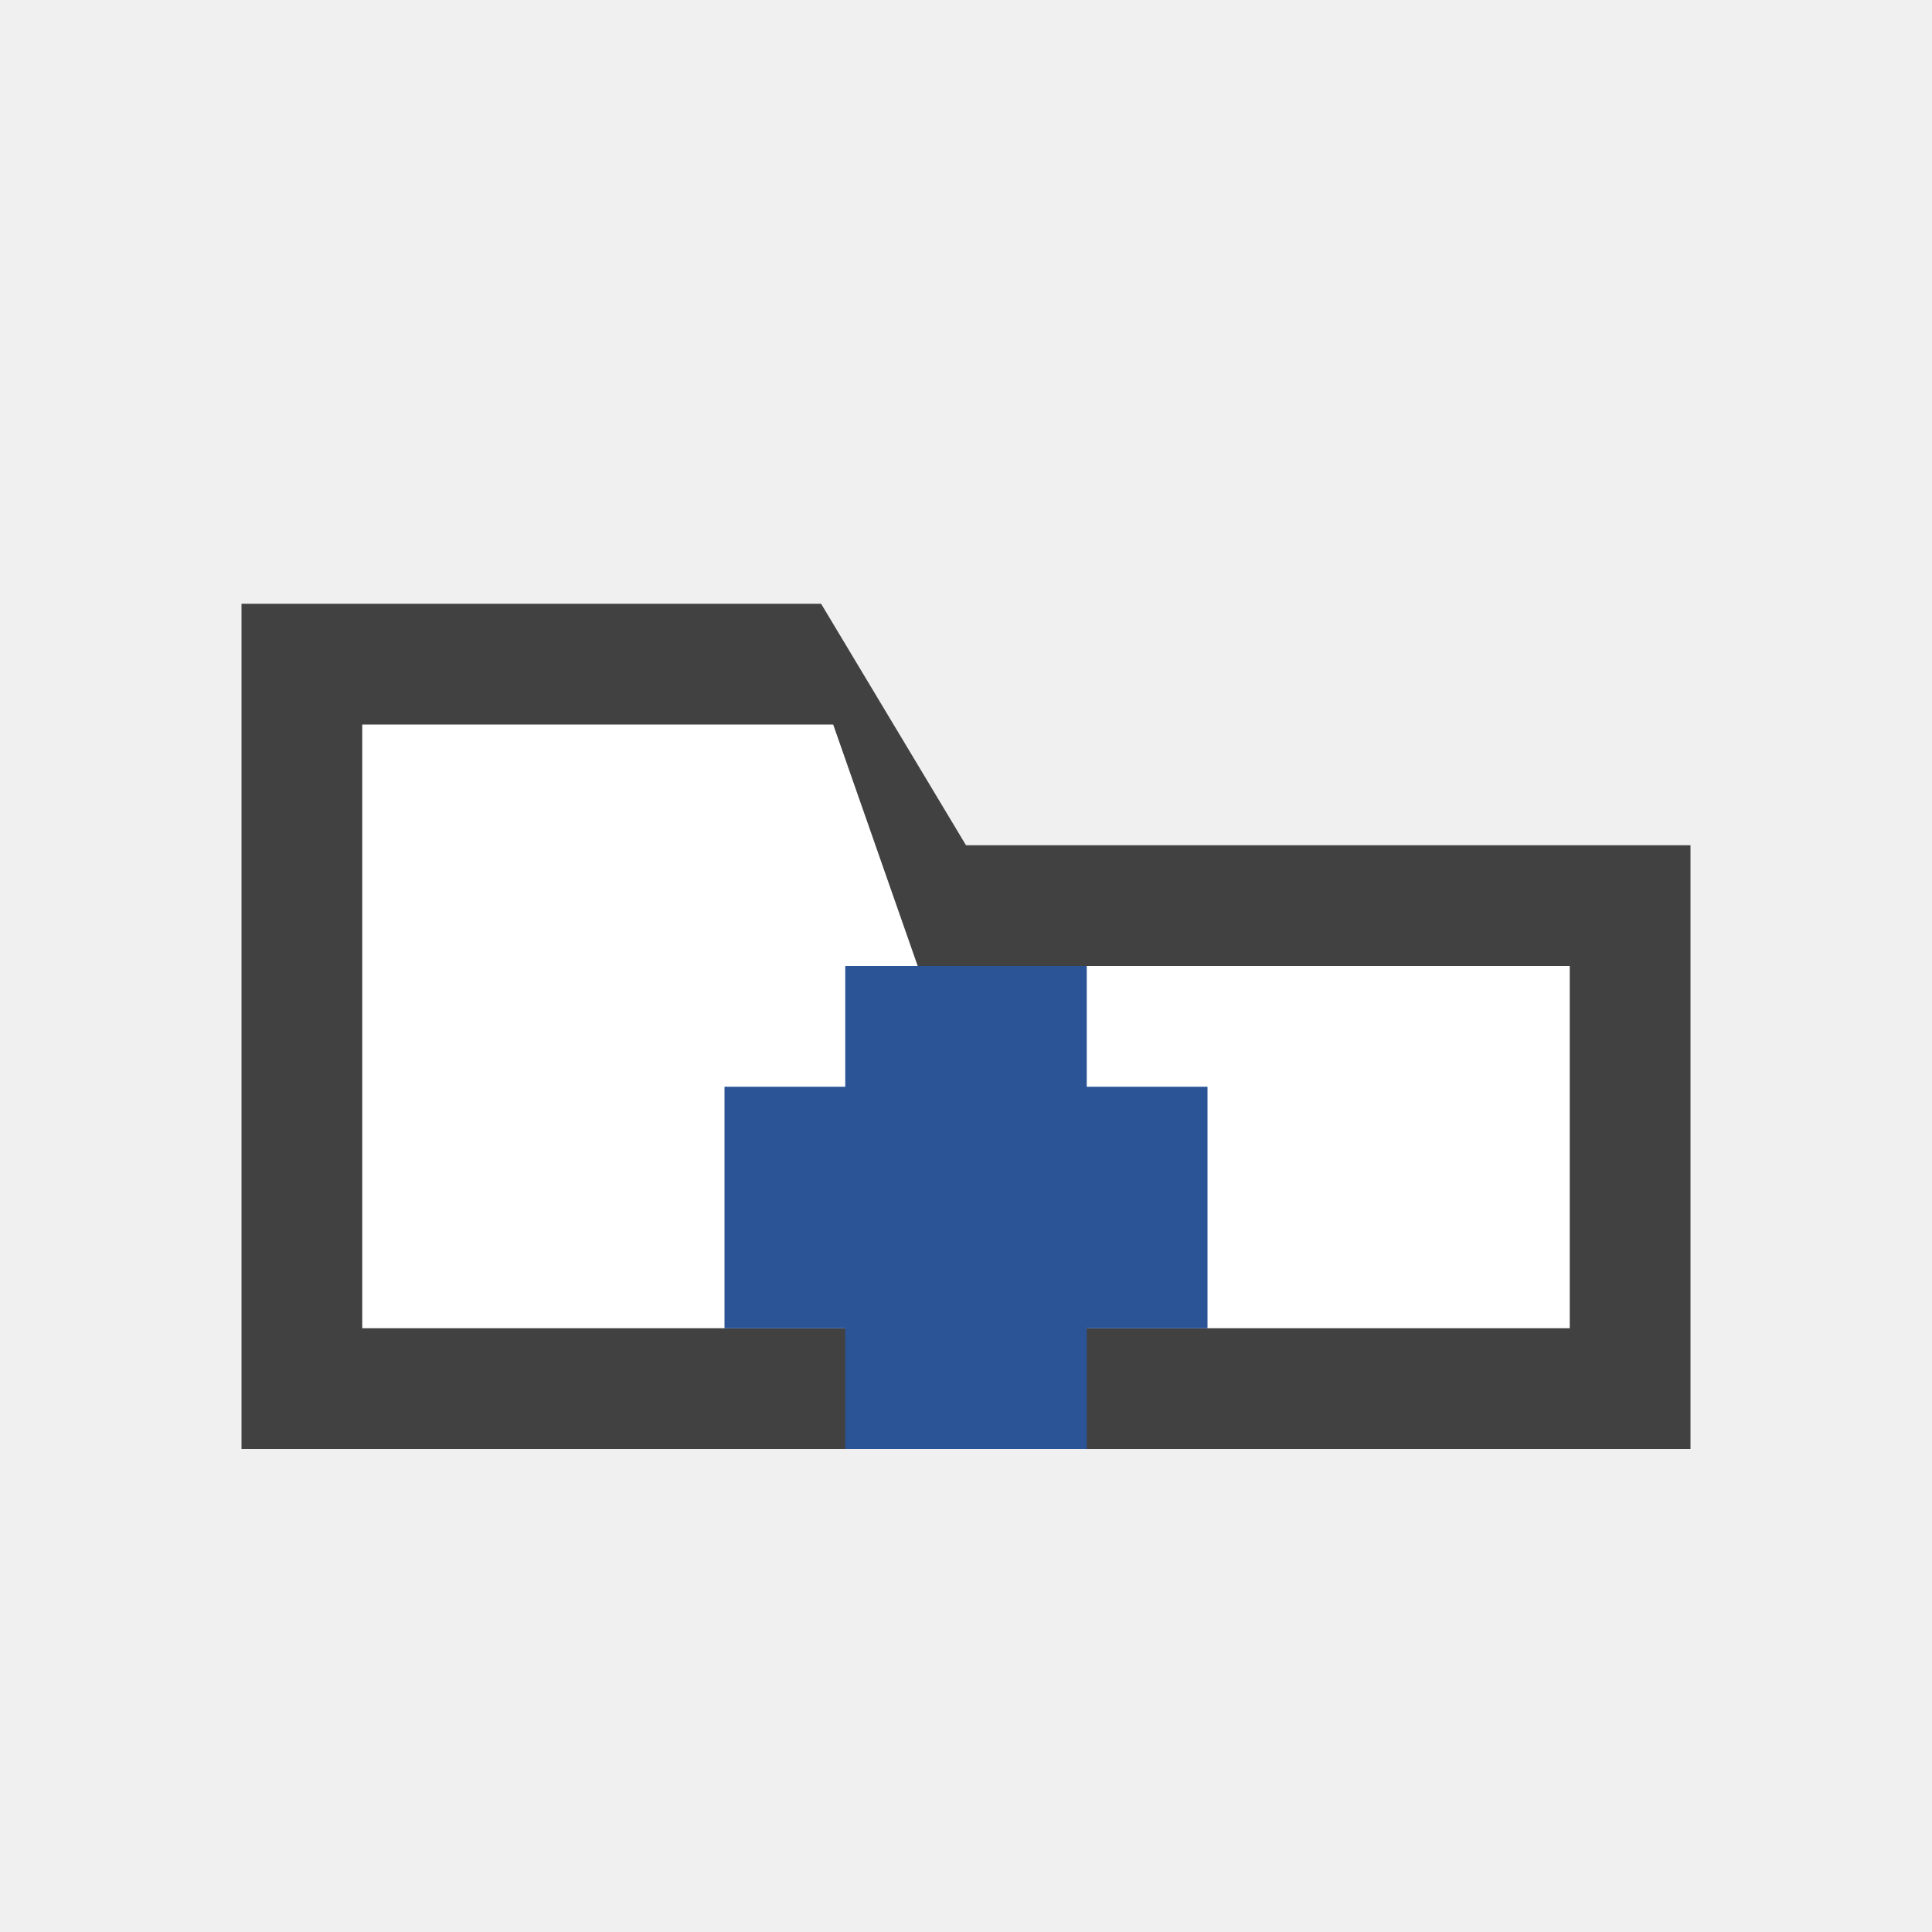
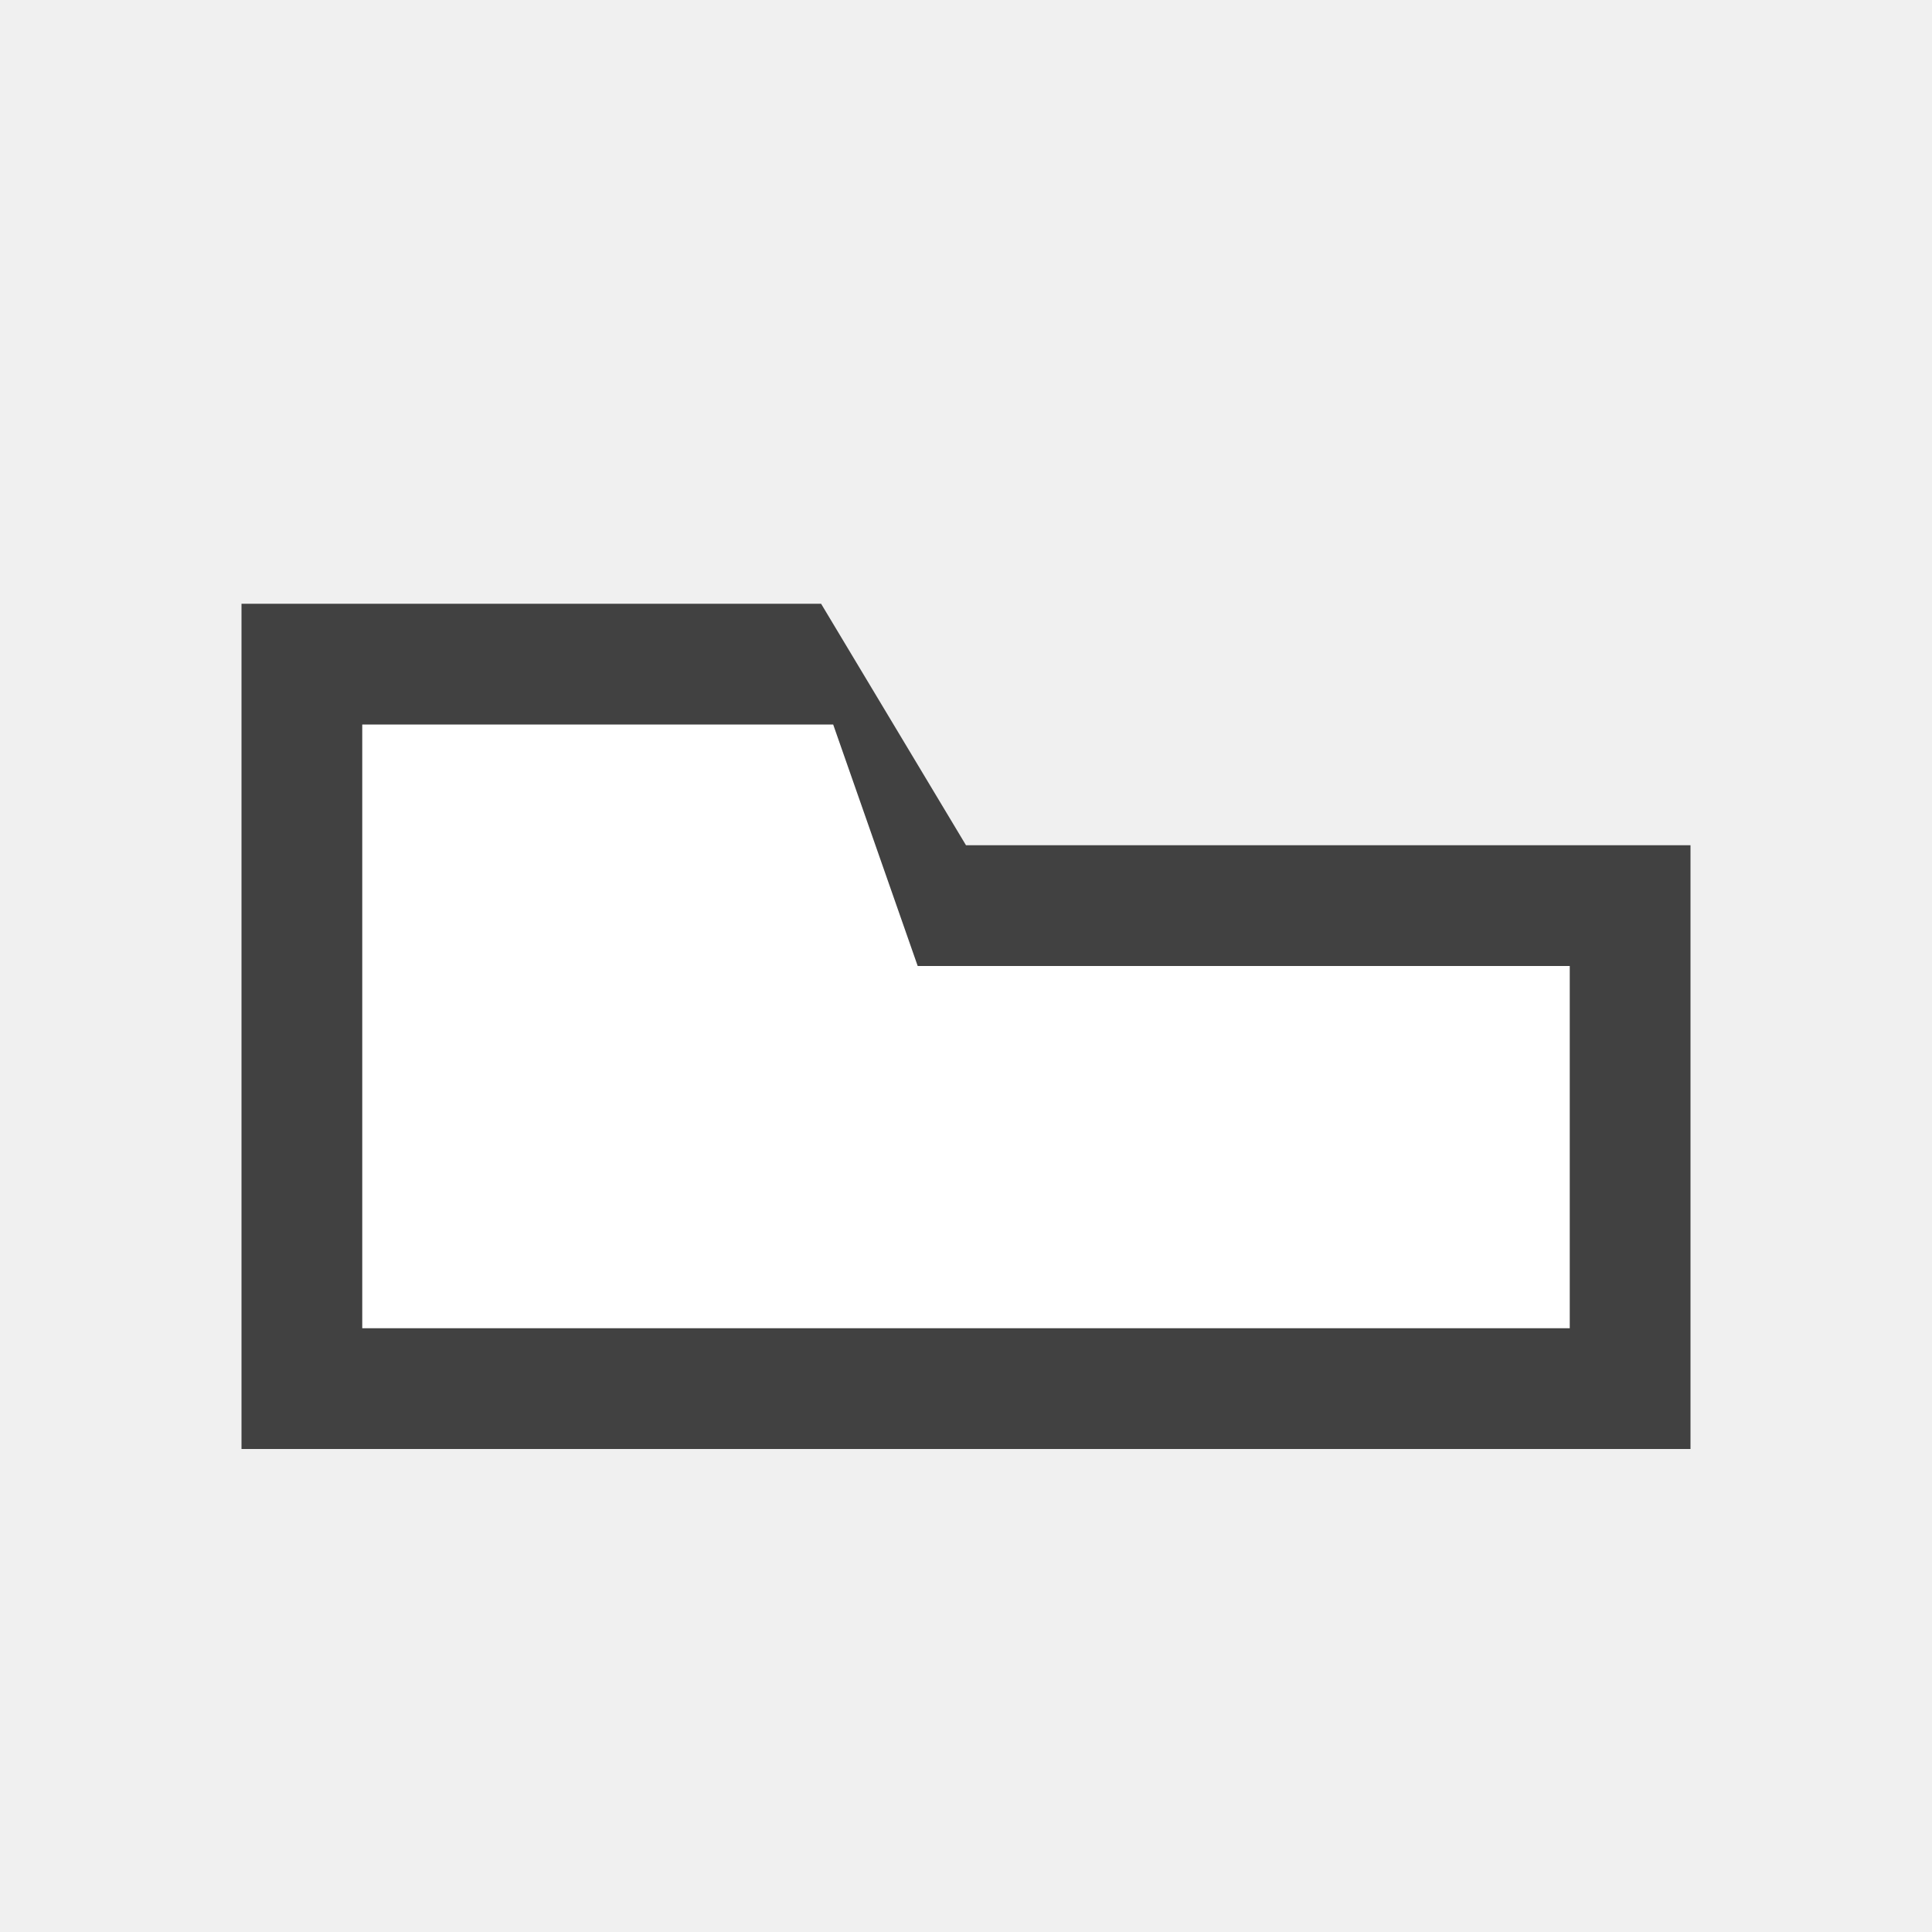
<svg xmlns="http://www.w3.org/2000/svg" version="1.1" id="Icon" x="0px" y="0px" width="16px" height="16px" viewBox="0 0 16 16" enable-background="new 0 0 16 16" xml:space="preserve">
  <g id="Icon_1_">
    <path fill="#414141" d="M2,5h4.8L8,7h6v5H2V5z" />
    <path fill="#FFFFFF" d="M3,6h3.9L7.6,8H13v3H3V6z" />
-     <rect x="6" y="9" width="4" height="2" fill="#2A5496" />
-     <rect x="7" y="8" width="2" height="4" fill="#2A5496" />
  </g>
</svg>
